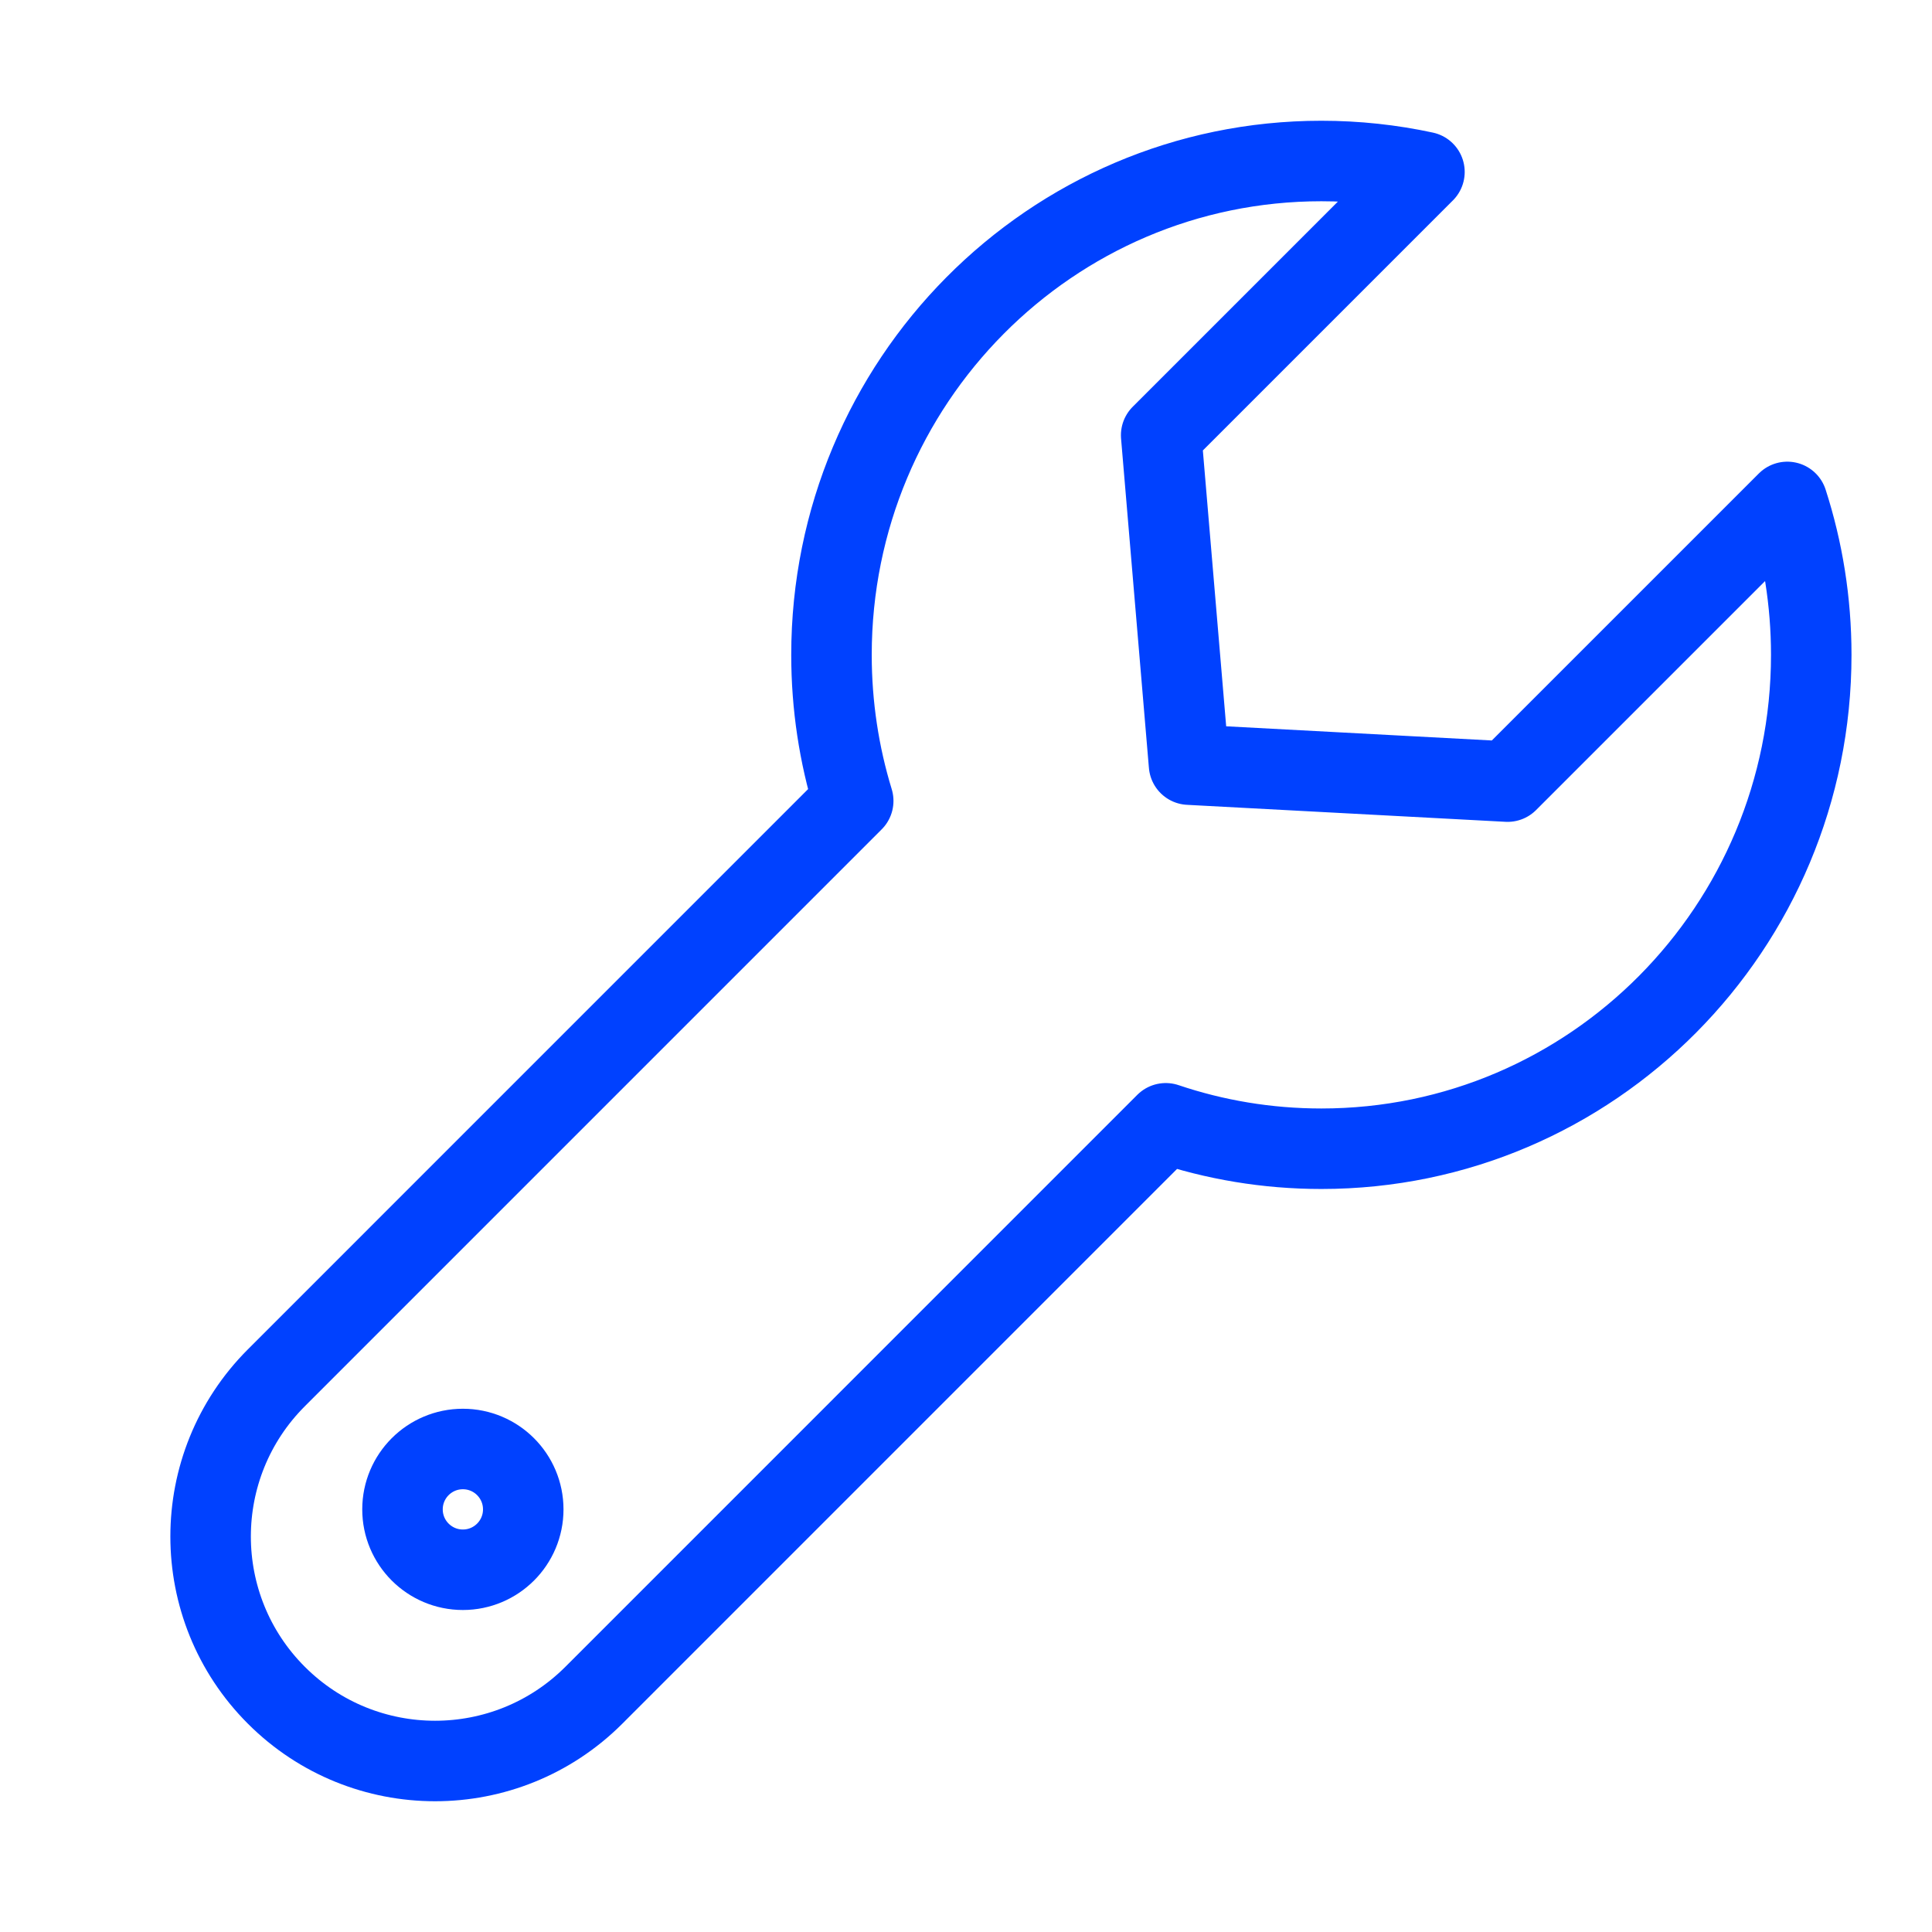
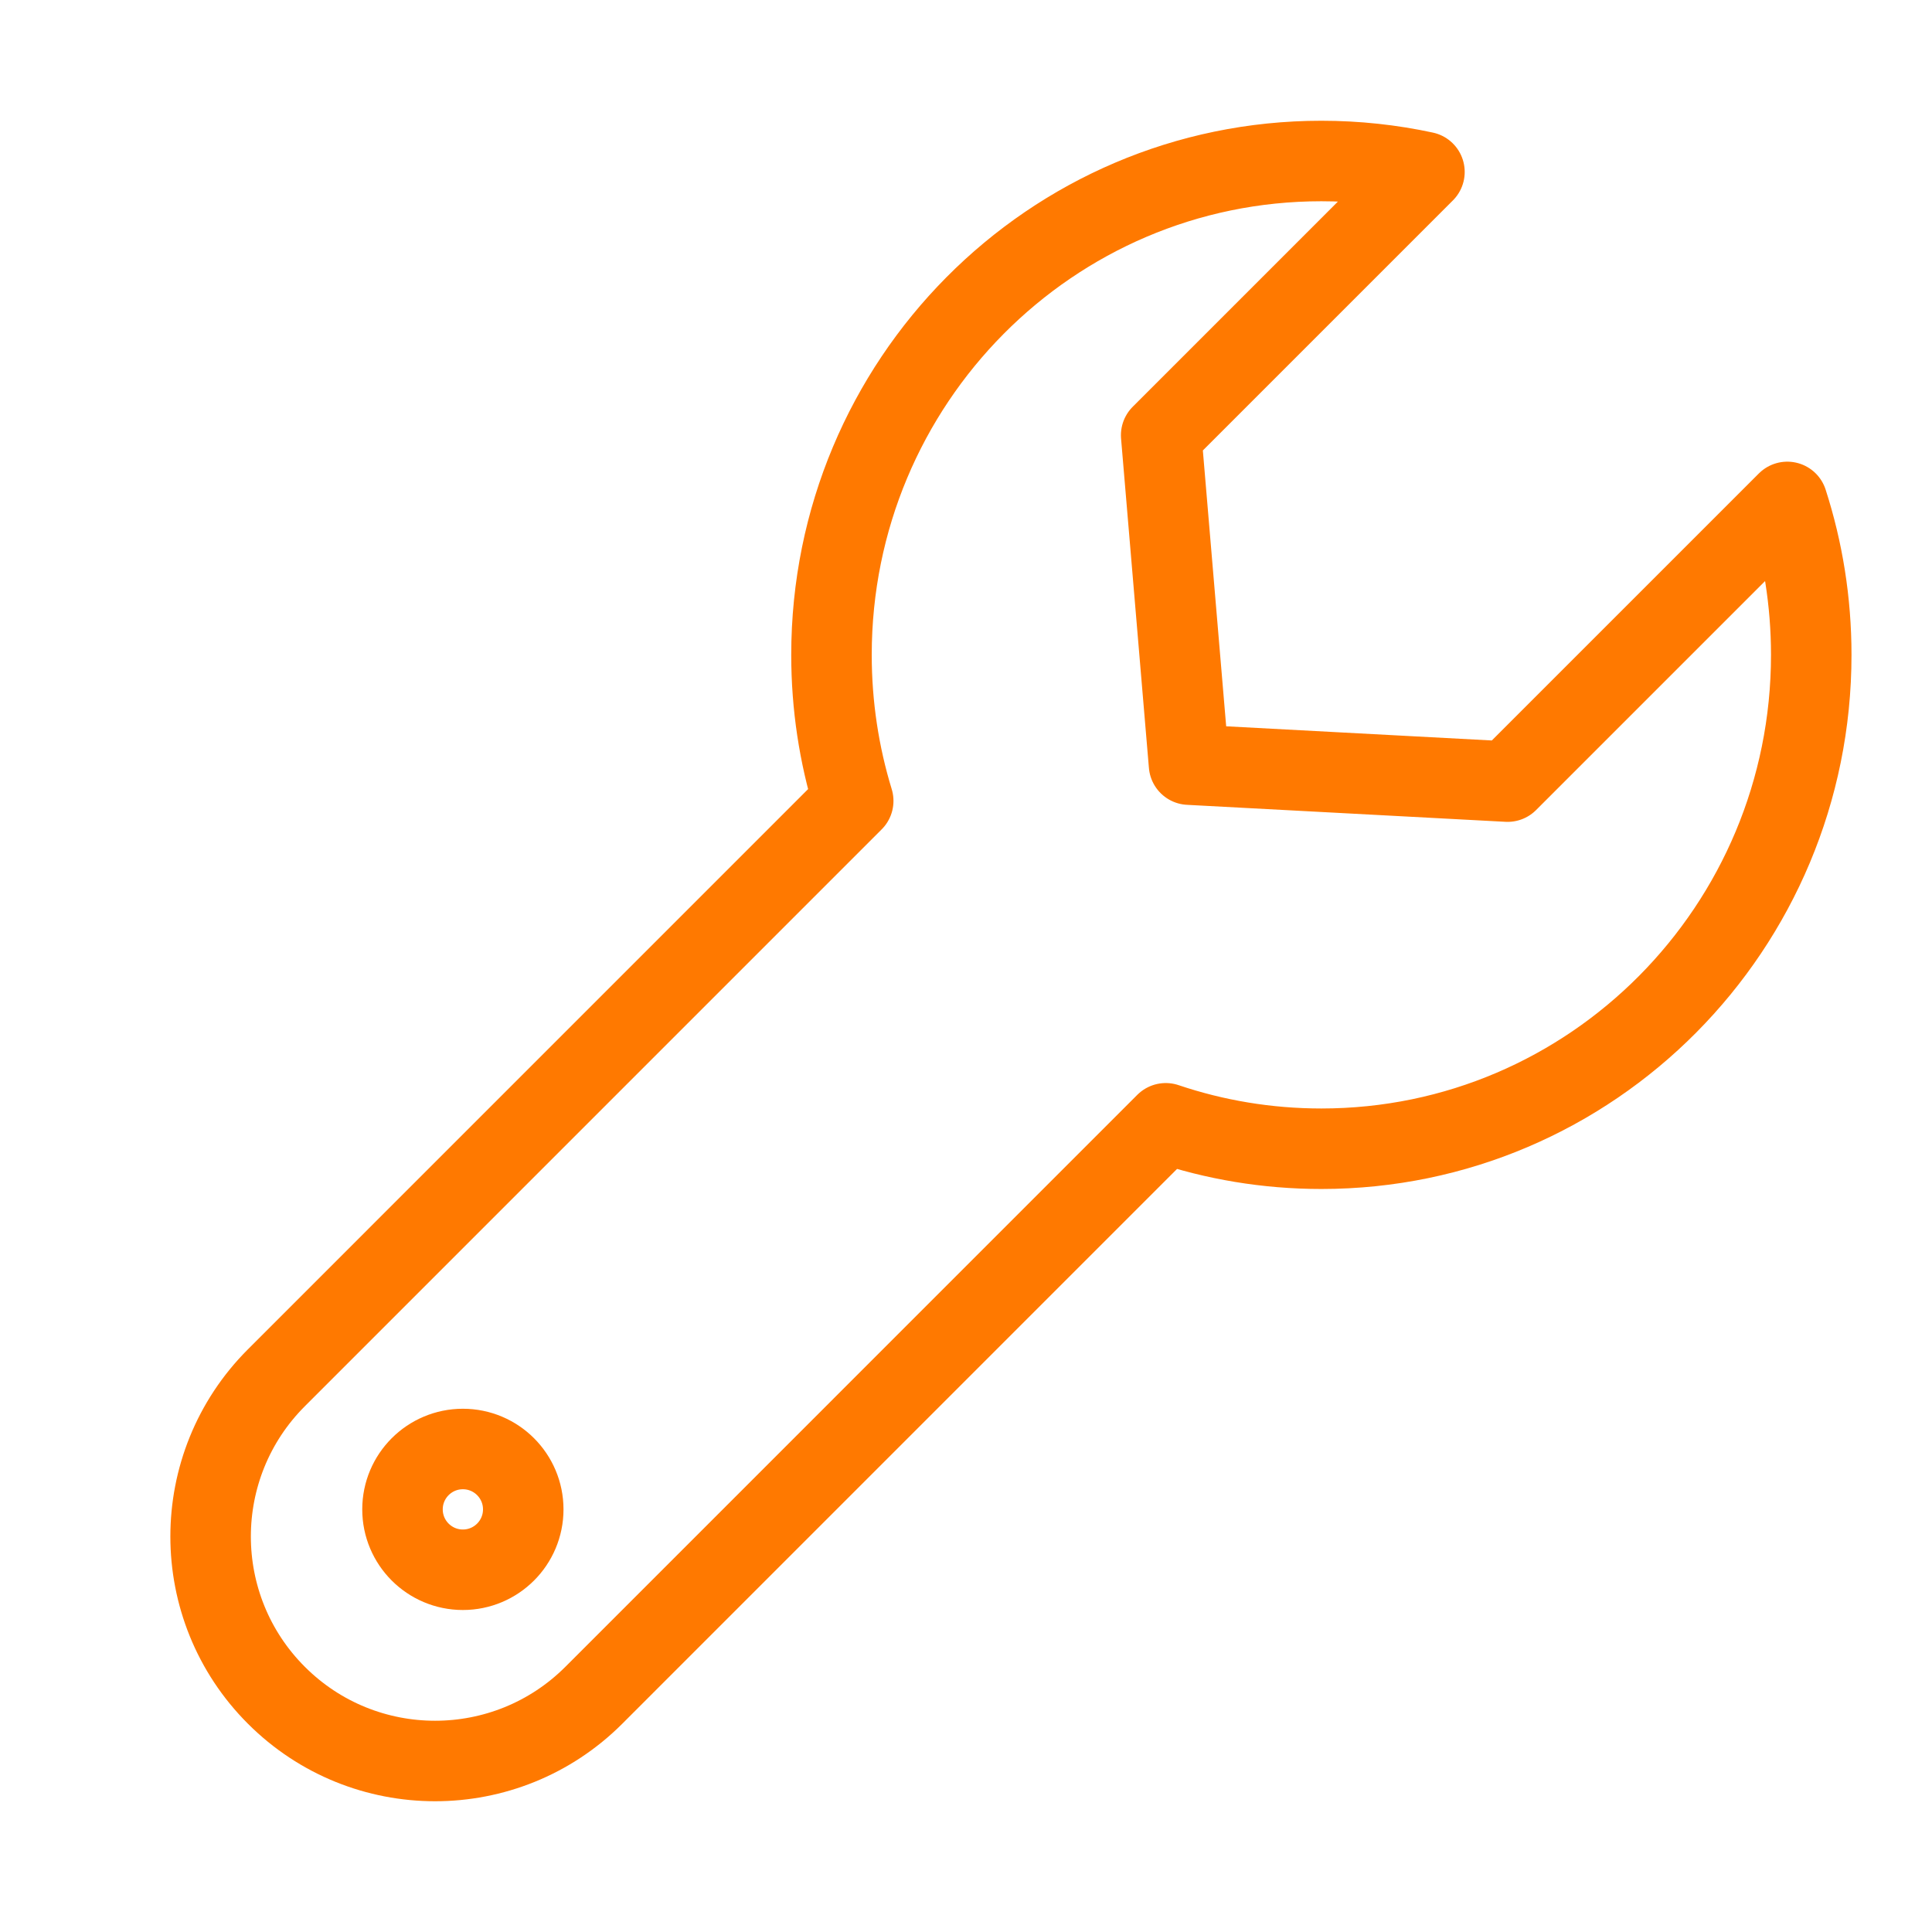
<svg xmlns="http://www.w3.org/2000/svg" width="48px" height="48px" viewBox="0 0 48 48" version="1.1">
  <defs />
  <g id="Icon-Configure-Active" stroke="none" stroke-width="1" fill="none" fill-rule="evenodd">
-     <g transform="translate(4, 4)" stroke="#0041FF" stroke-width="2">
+     <g transform="translate(4, 4)" stroke="#FF7900" stroke-width="2">
      <path d="M40.405,8.47 C40.791,9.666 41,10.944 41,12.27 C41,19.047 35.551,24.54 28.829,24.54 C27.478,24.54 26.178,24.318 24.963,23.908 L10.754,38.118 C8.575,40.296 5.044,40.296 2.866,38.118 C0.688,35.94 0.688,32.409 2.866,30.231 L17.198,15.898 C16.847,14.752 16.658,13.533 16.658,12.27 C16.658,5.493 22.107,0 28.829,0 C29.707,0 30.564,0.094 31.39,0.272 L24.849,6.813 L25.541,14.997 L33.456,15.419 L40.405,8.47 Z" id="Combined-Shape" stroke-linecap="round" stroke-linejoin="round" />
      <circle id="Oval-8" cx="7.5" cy="33.5" r="1.5" />
    </g>
  </g>
</svg>
